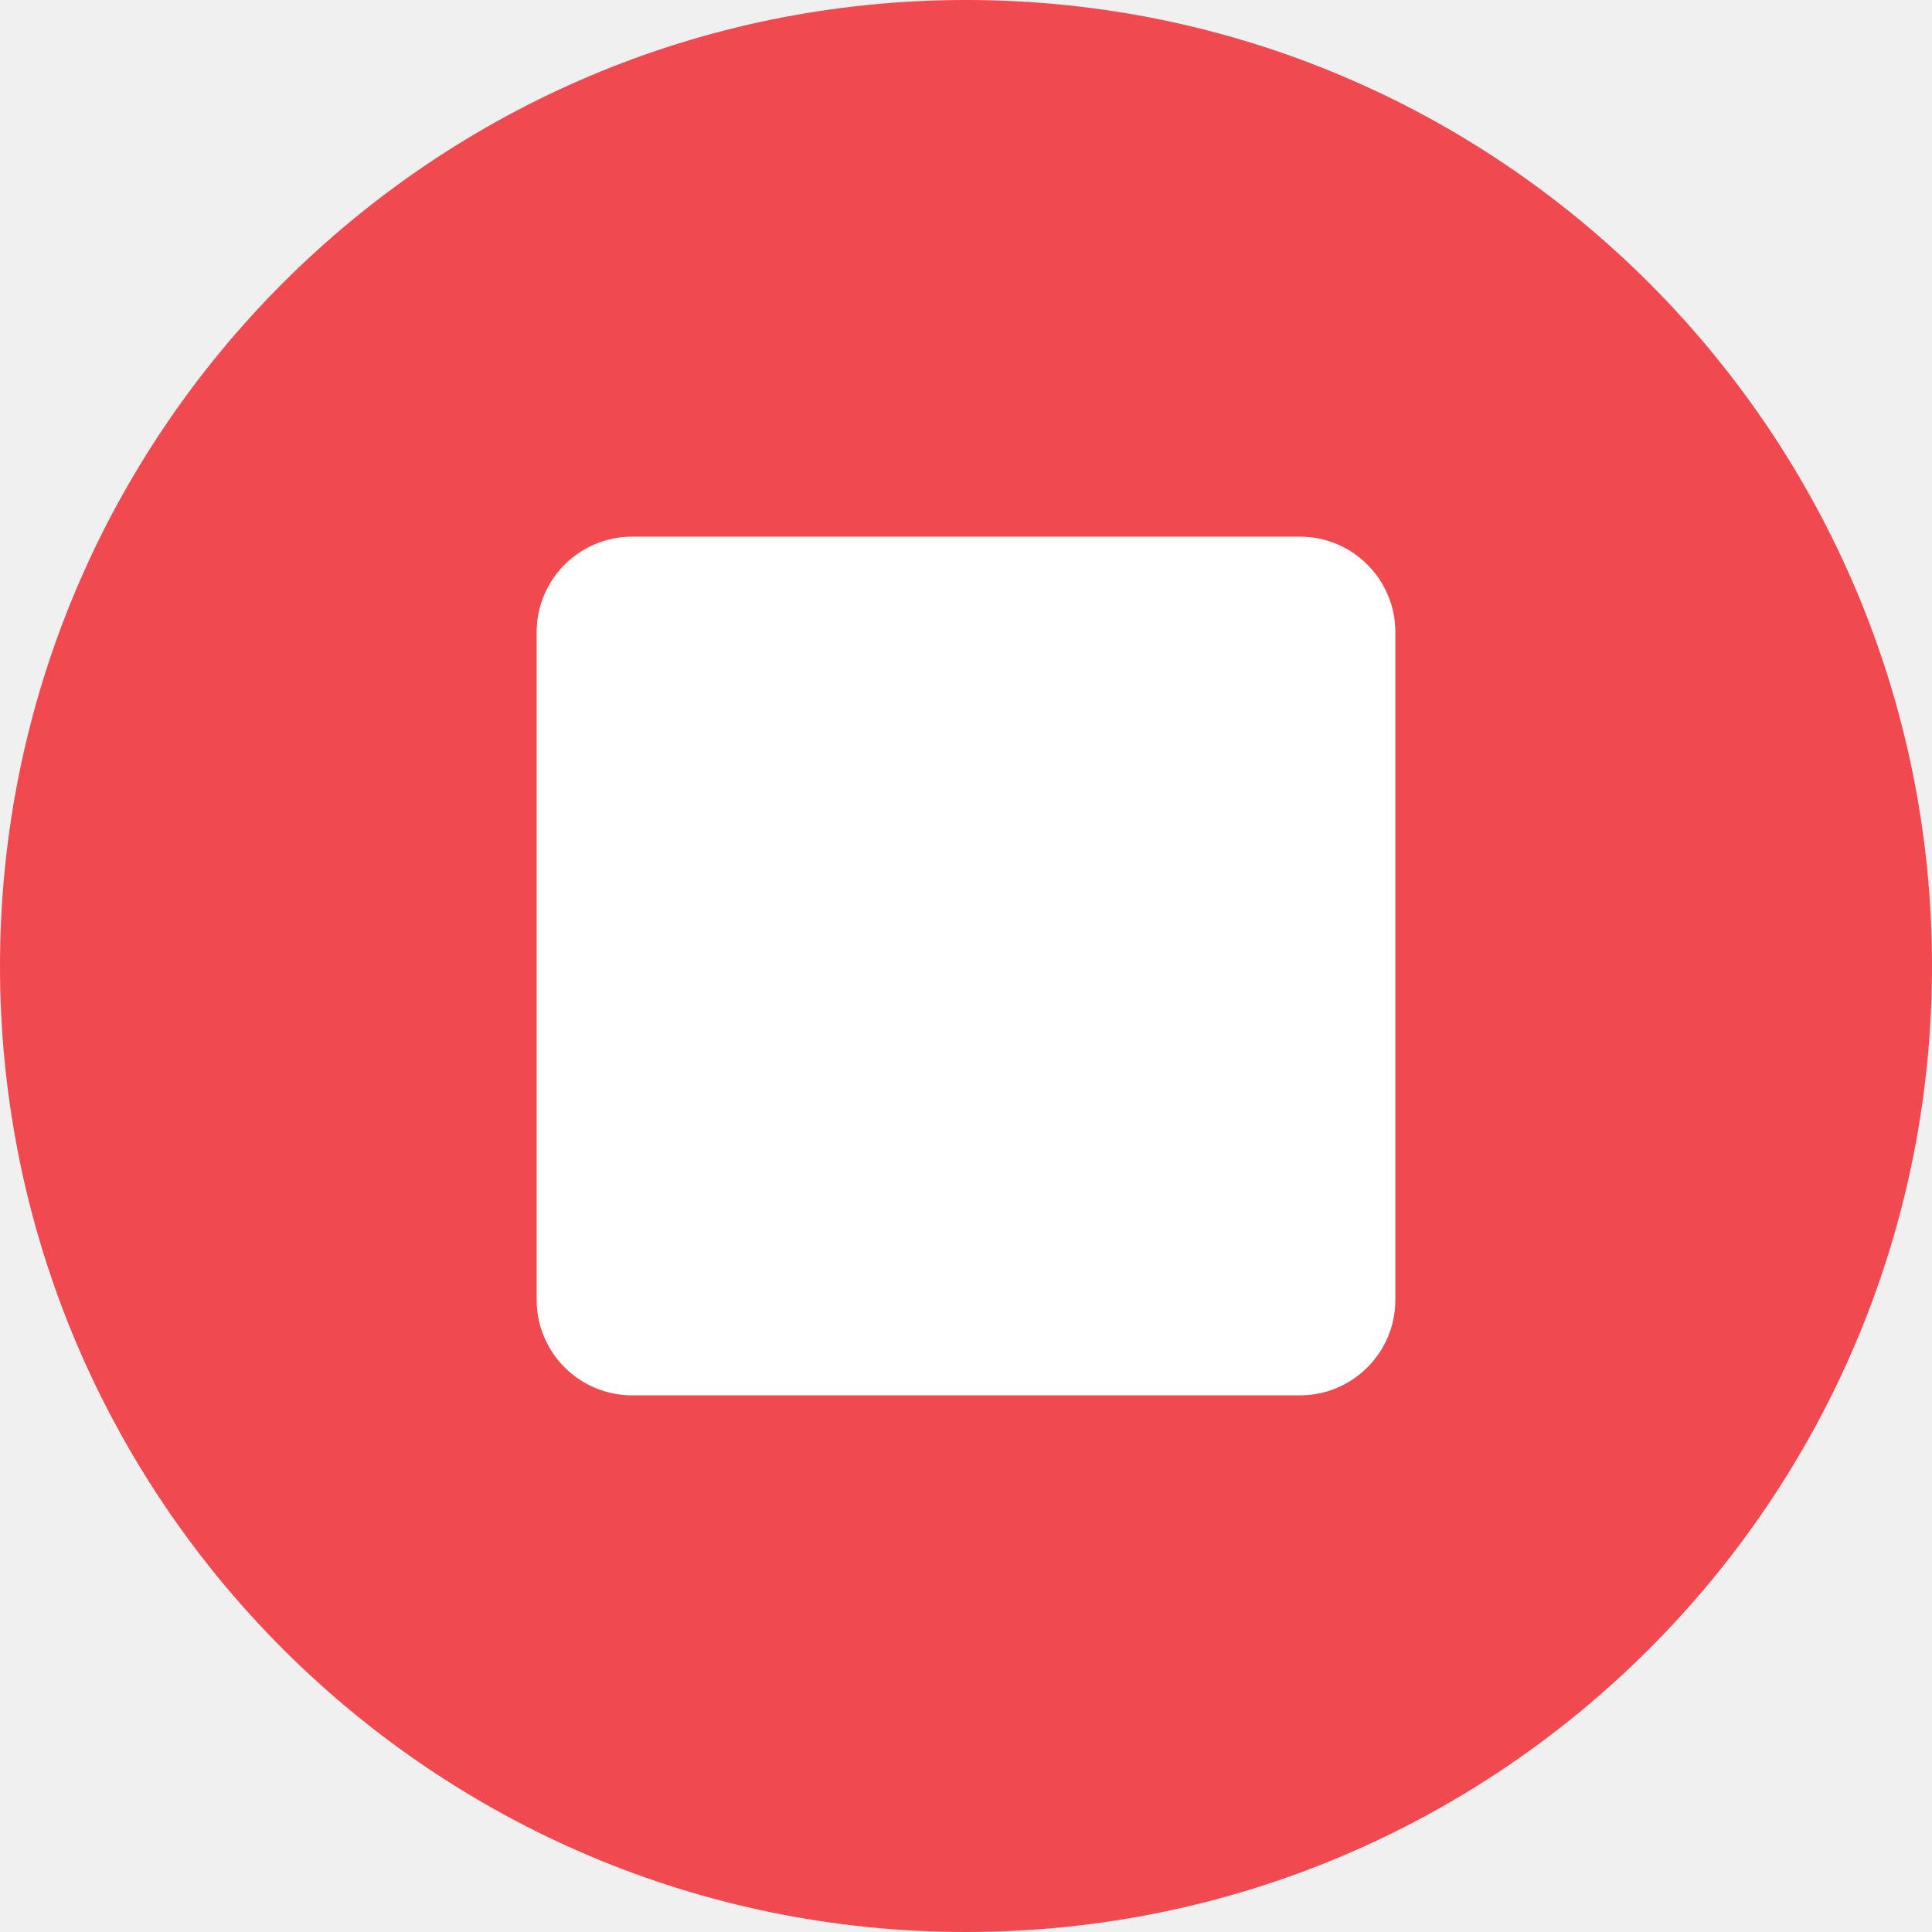
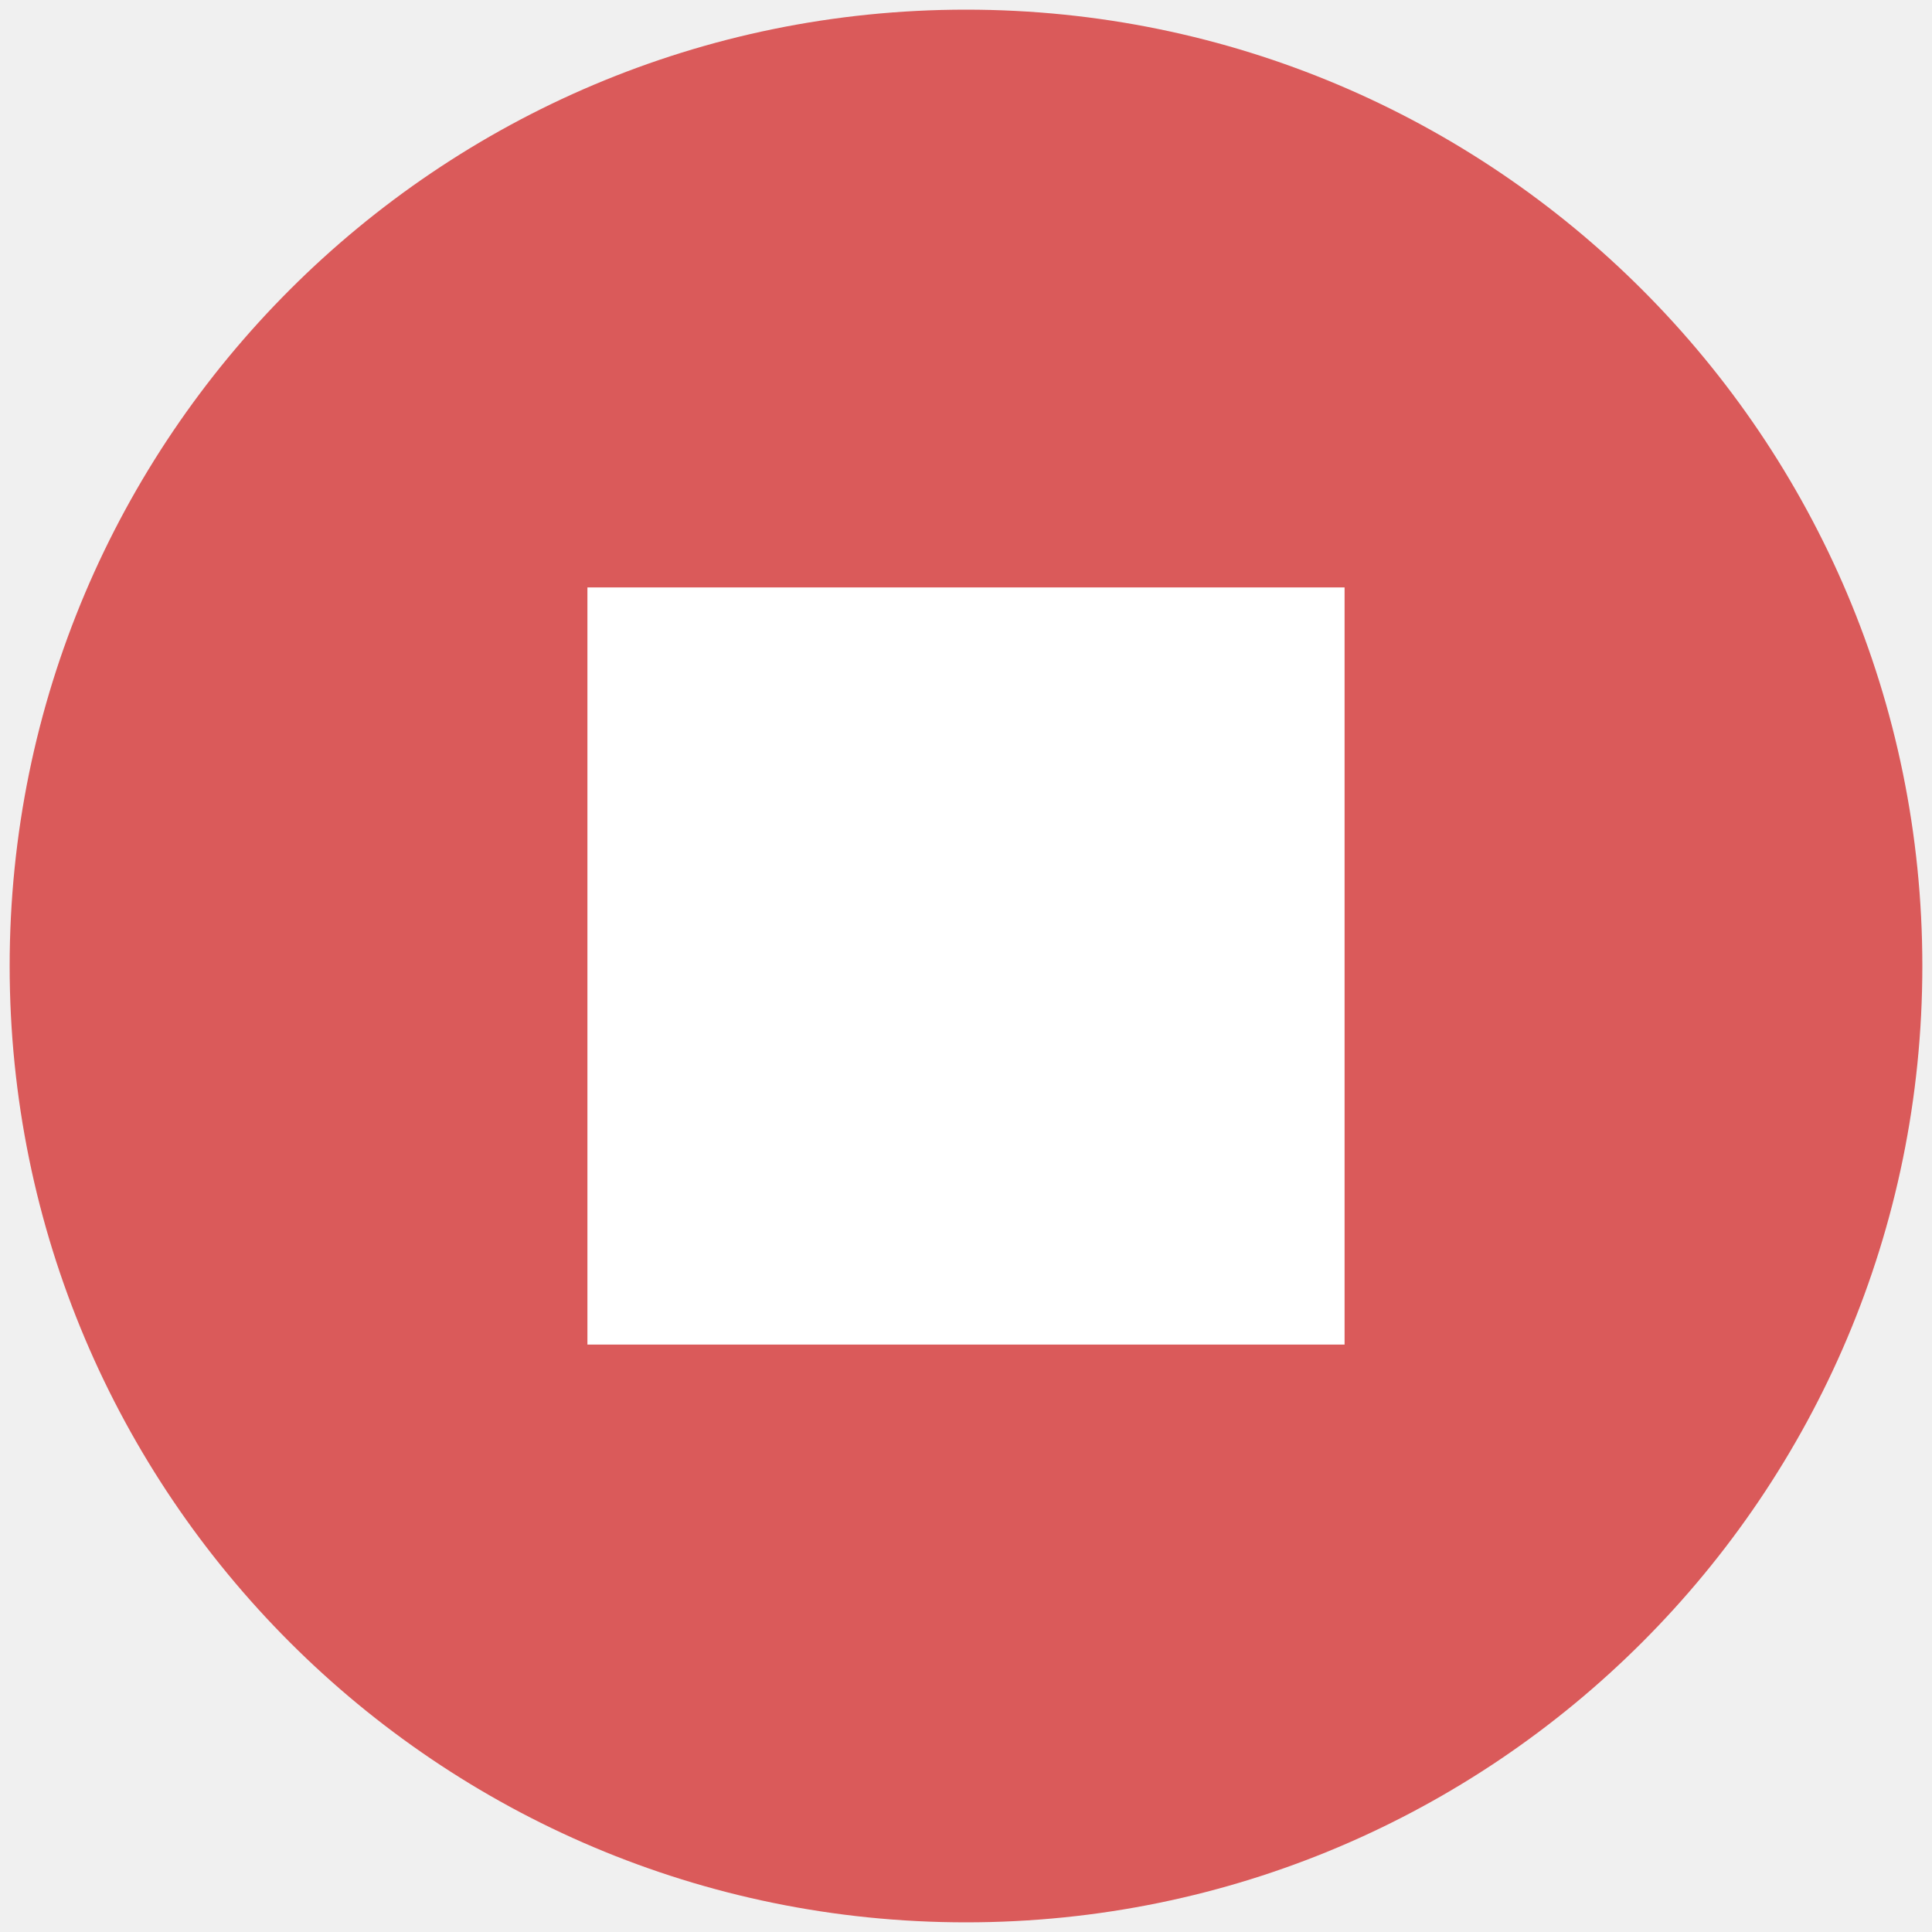
- <svg xmlns="http://www.w3.org/2000/svg" width="18" height="18" viewBox="0 0 18 18">
+ <svg xmlns="http://www.w3.org/2000/svg" width="20" height="20" viewBox="0 0 20 20">
  <defs>
-     <style>.a{fill:#f14950;}.b{fill:#fff;}</style>
+     <style>.a{fill:#da5a5a;}.b{fill:#fff;}</style>
  </defs>
-   <circle class="a" cx="9" cy="9" r="9" />
-   <rect class="b" x="5" y="5" width="8" height="8" rx="0.889" />
+   <circle class="a" cx="10" cy="10" r="9.9" />
+   <rect class="b" x="6.081" y="6.081" width="7.838" height="7.838" />
</svg>
